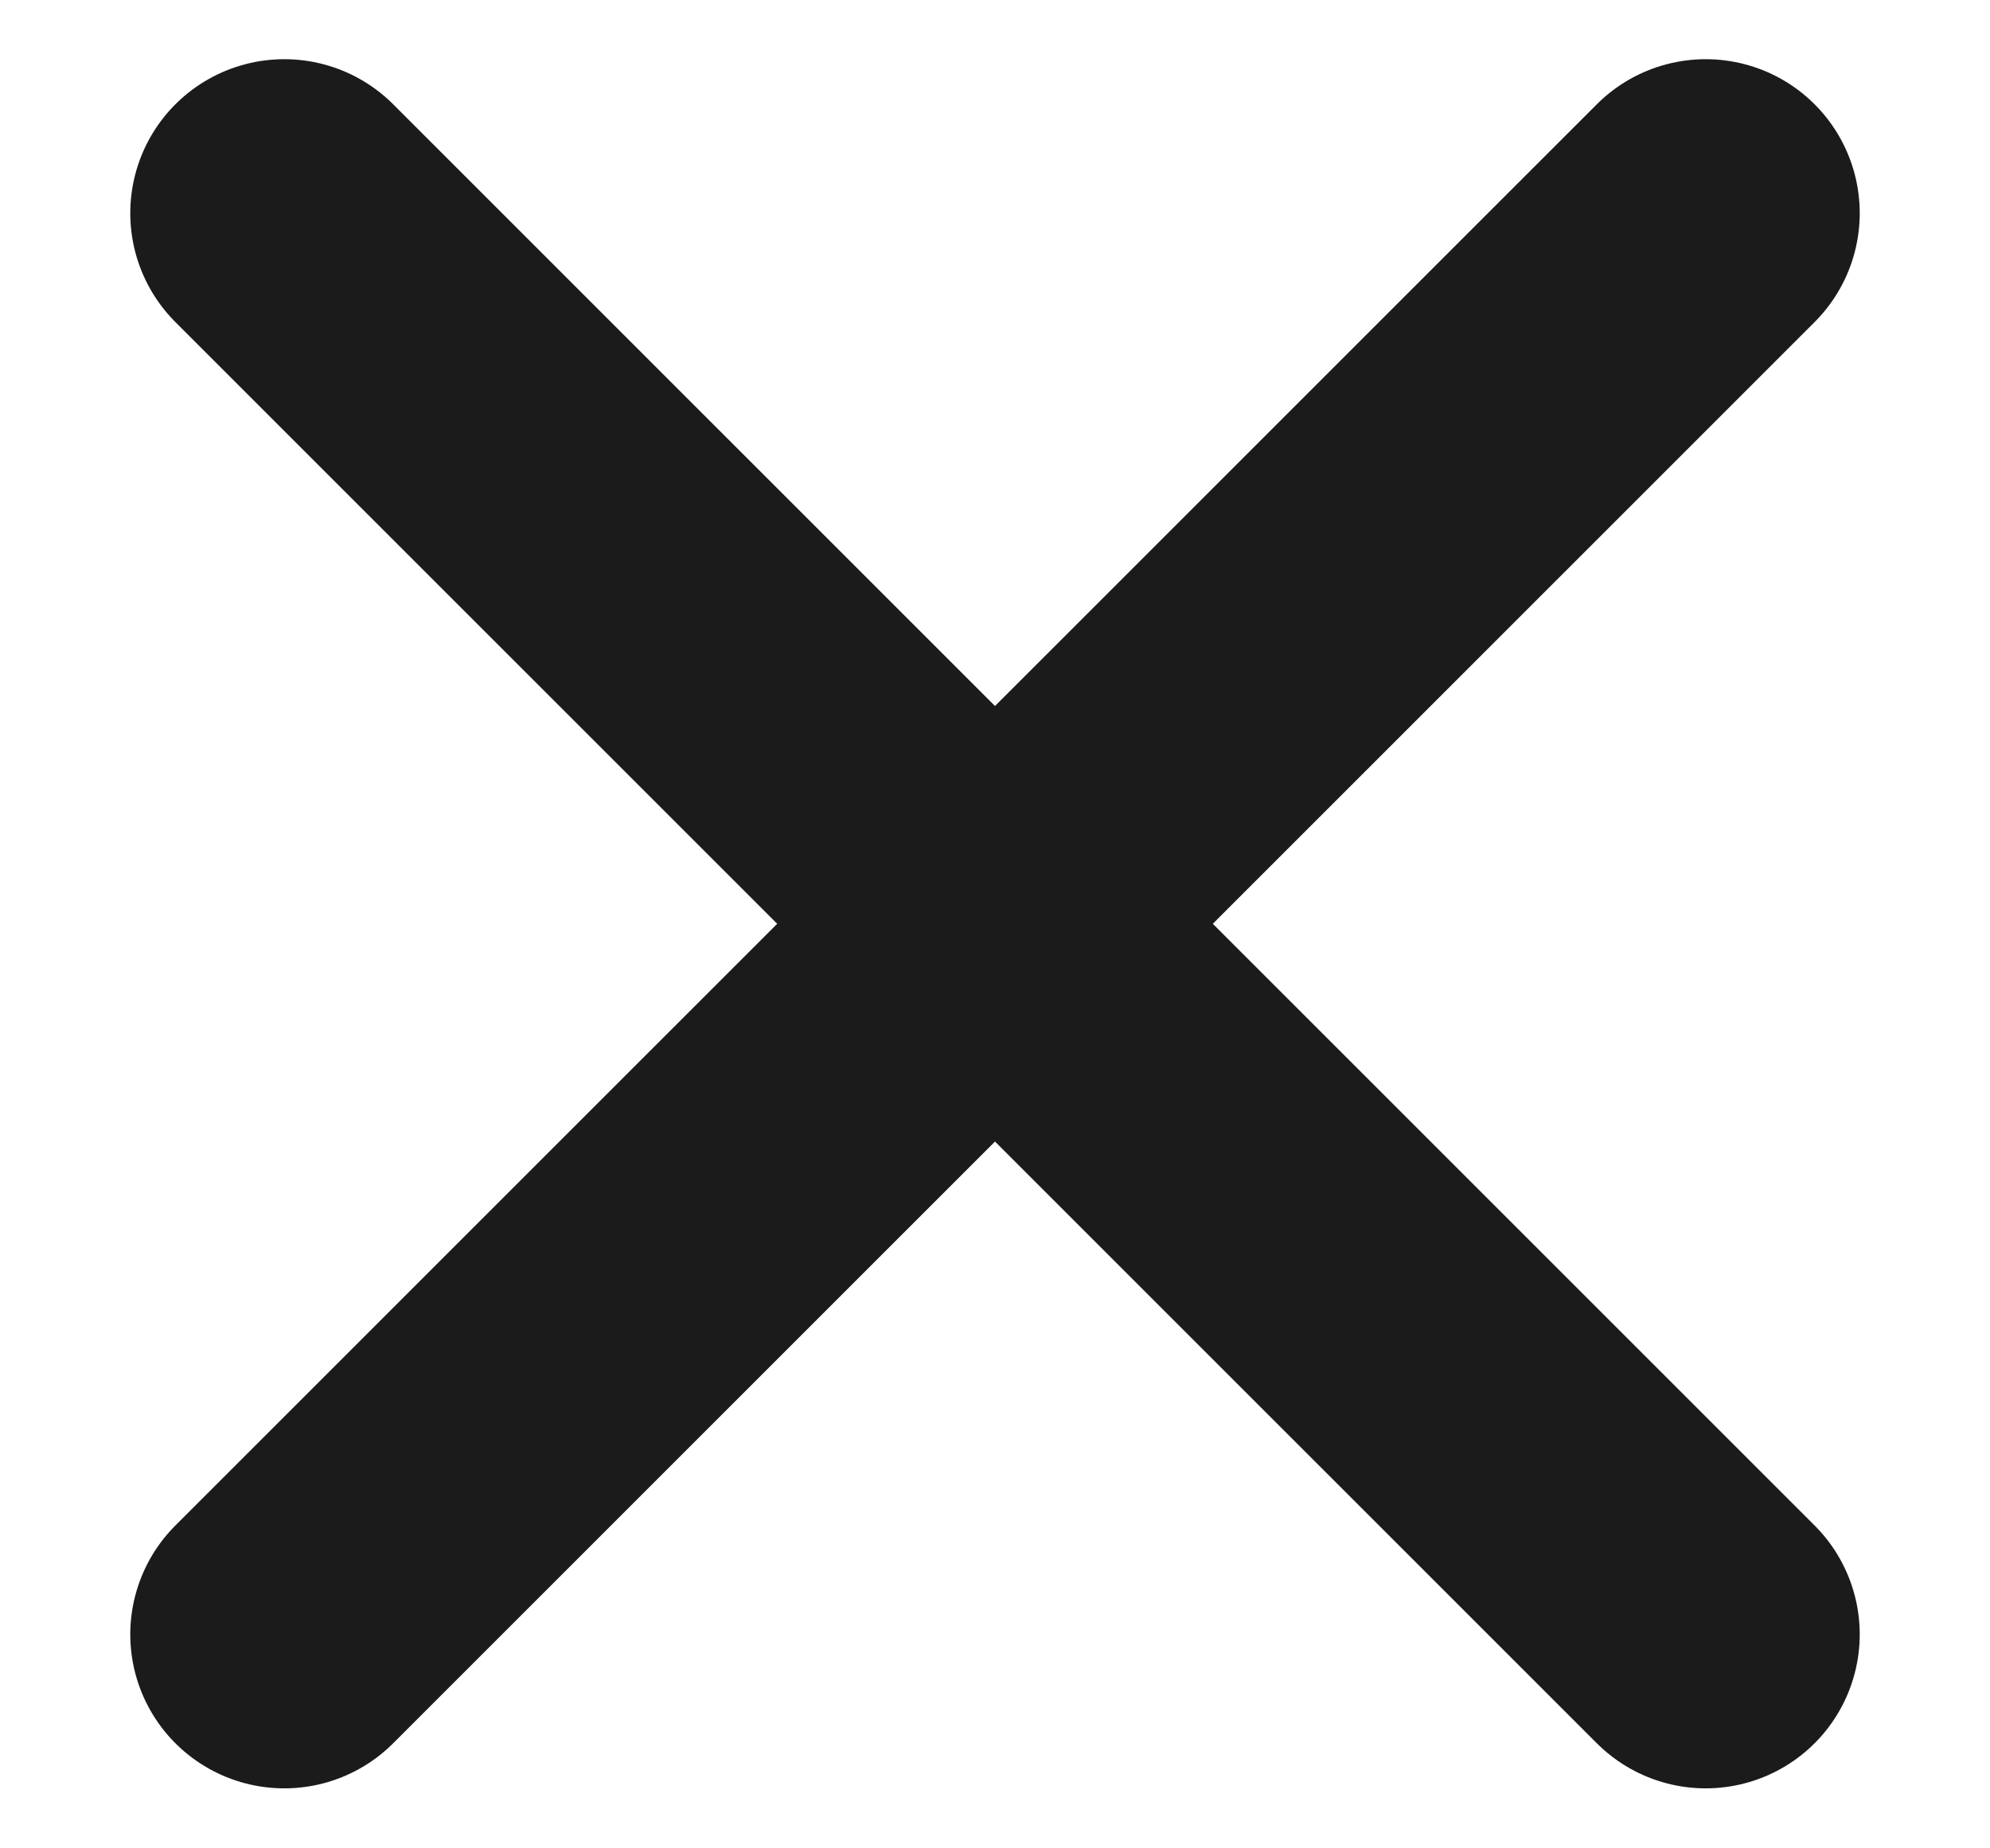
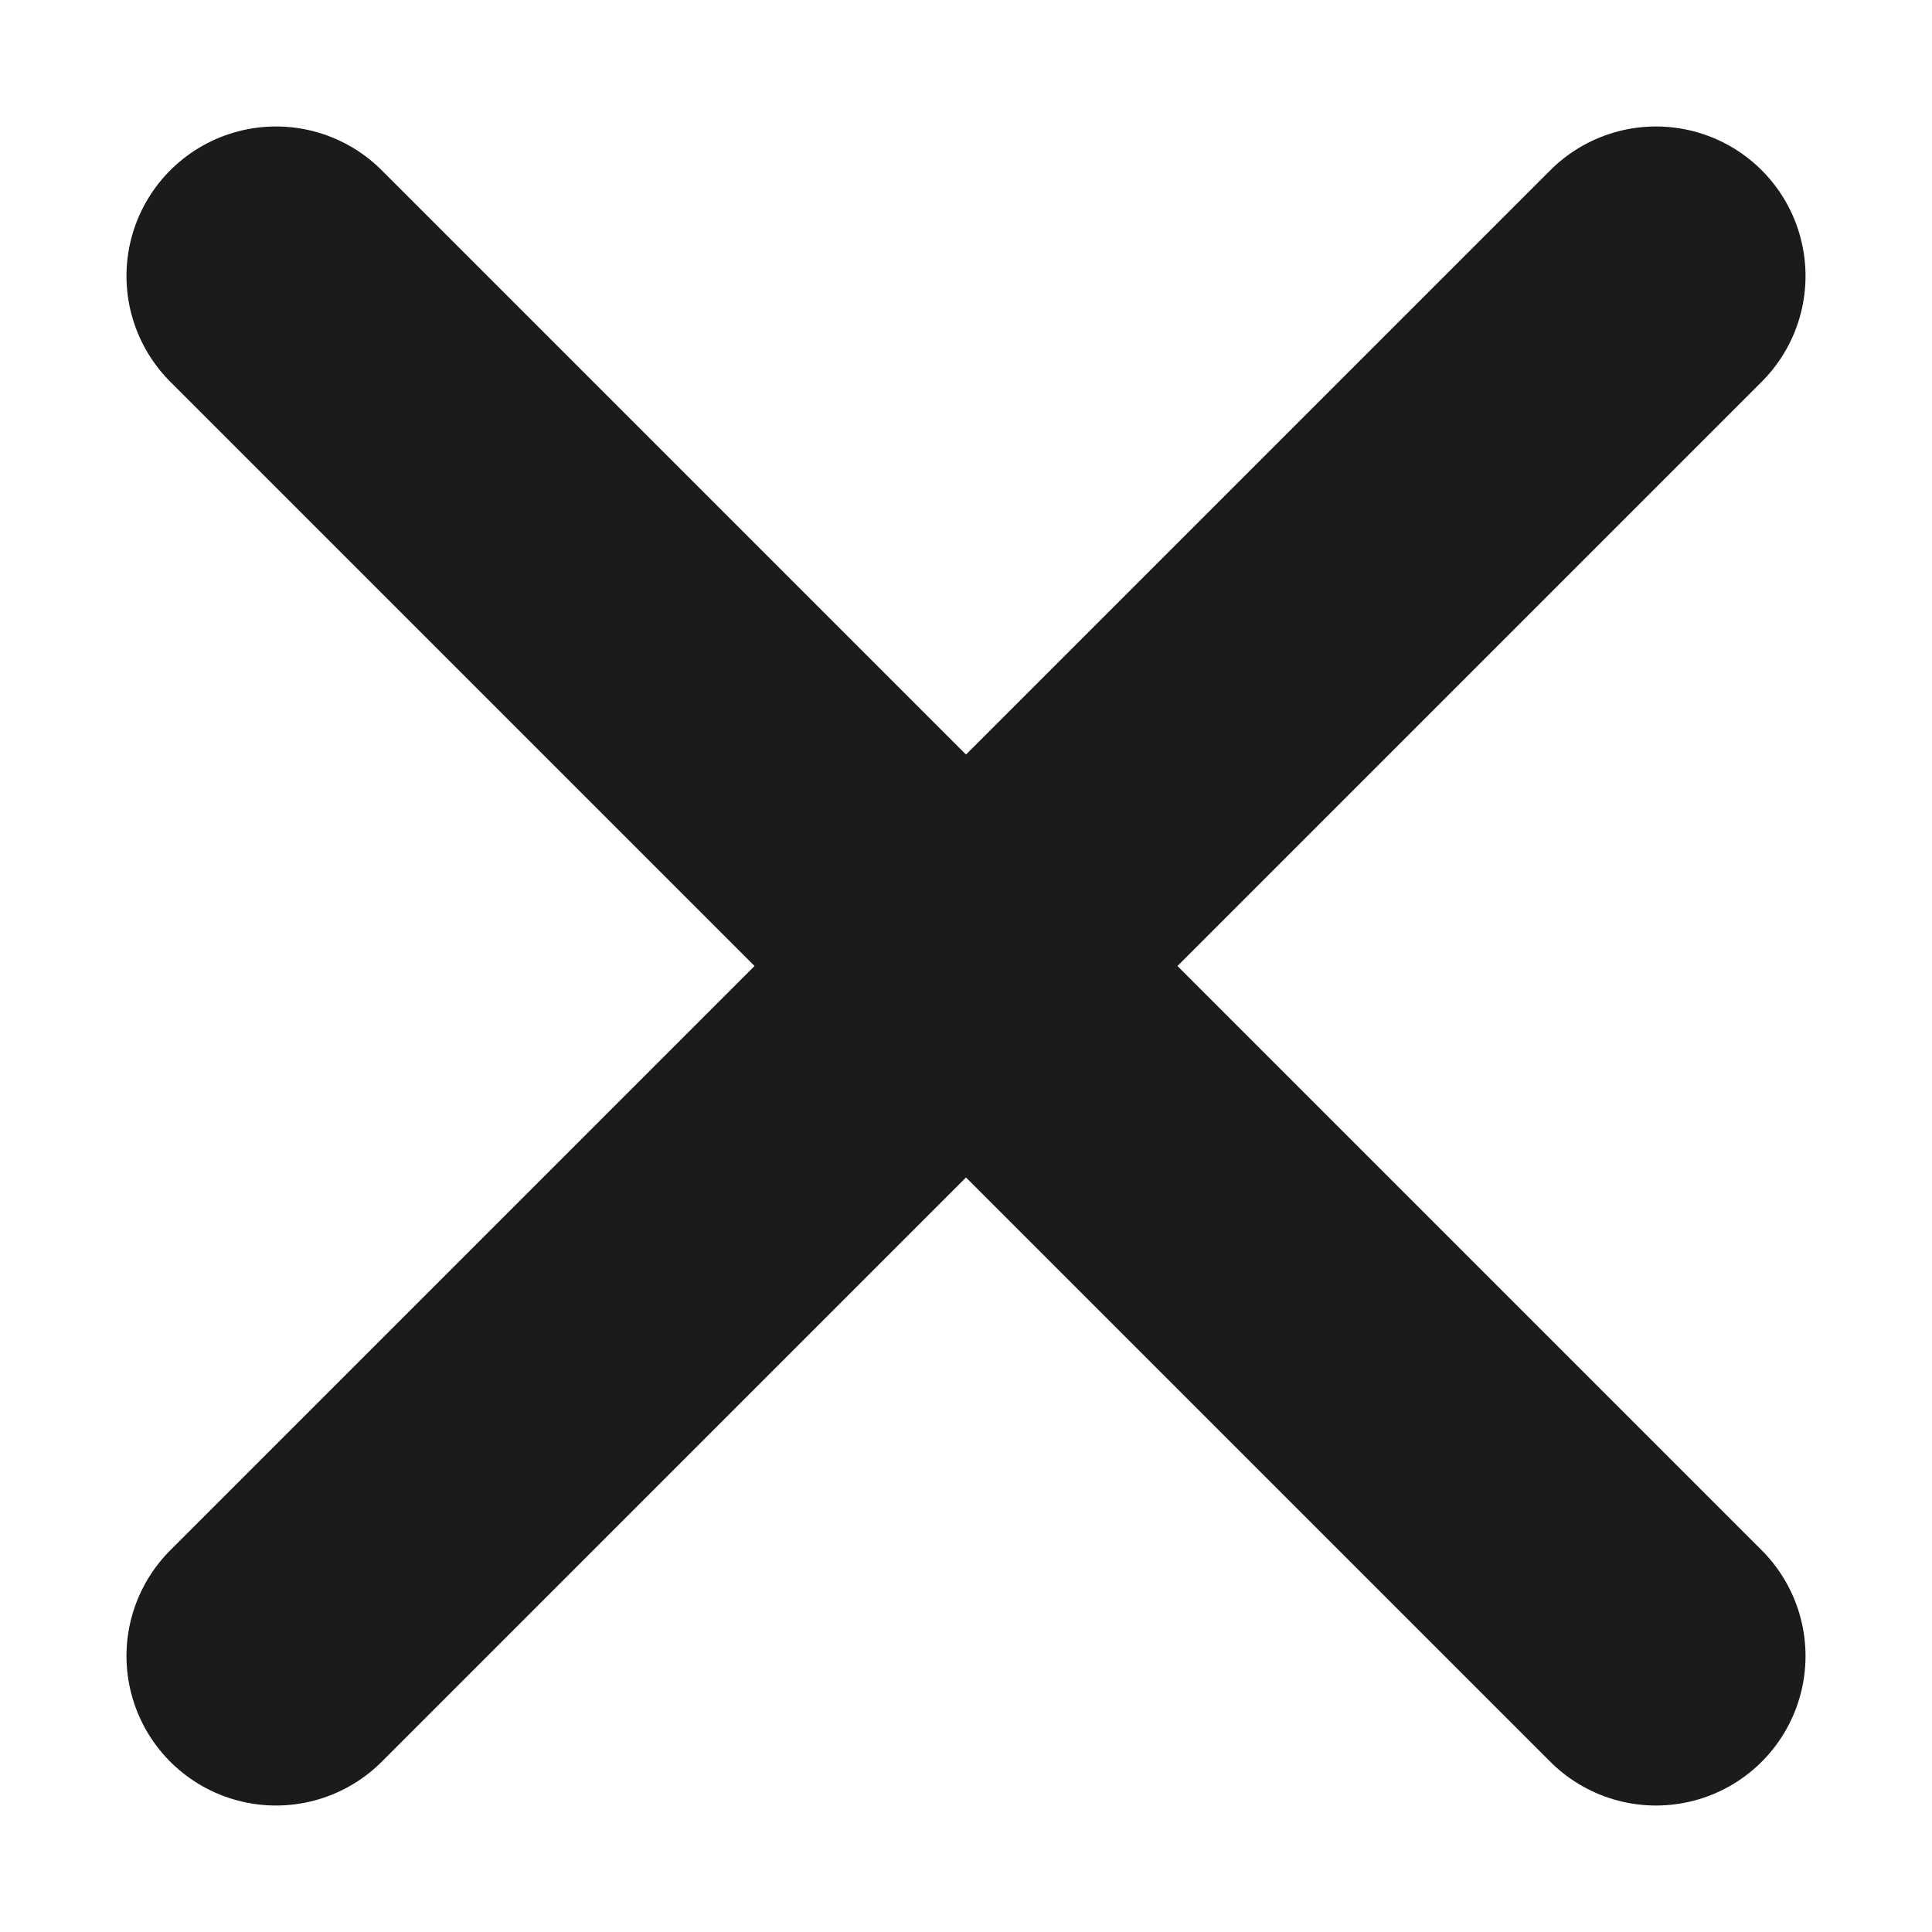
- <svg xmlns="http://www.w3.org/2000/svg" width="14" height="13" viewBox="0 0 14 13" fill="none">
+ <svg xmlns="http://www.w3.org/2000/svg" width="10" height="10" viewBox="0 0 14 13" fill="none">
  <path id="Vector" d="M12 11.5L7 6.5M7 6.5L2 1.5M7 6.5L12 1.5M7 6.5L2 11.5" stroke="#1B1B1B" stroke-width="2.167" stroke-linecap="round" stroke-linejoin="round" />
</svg>
